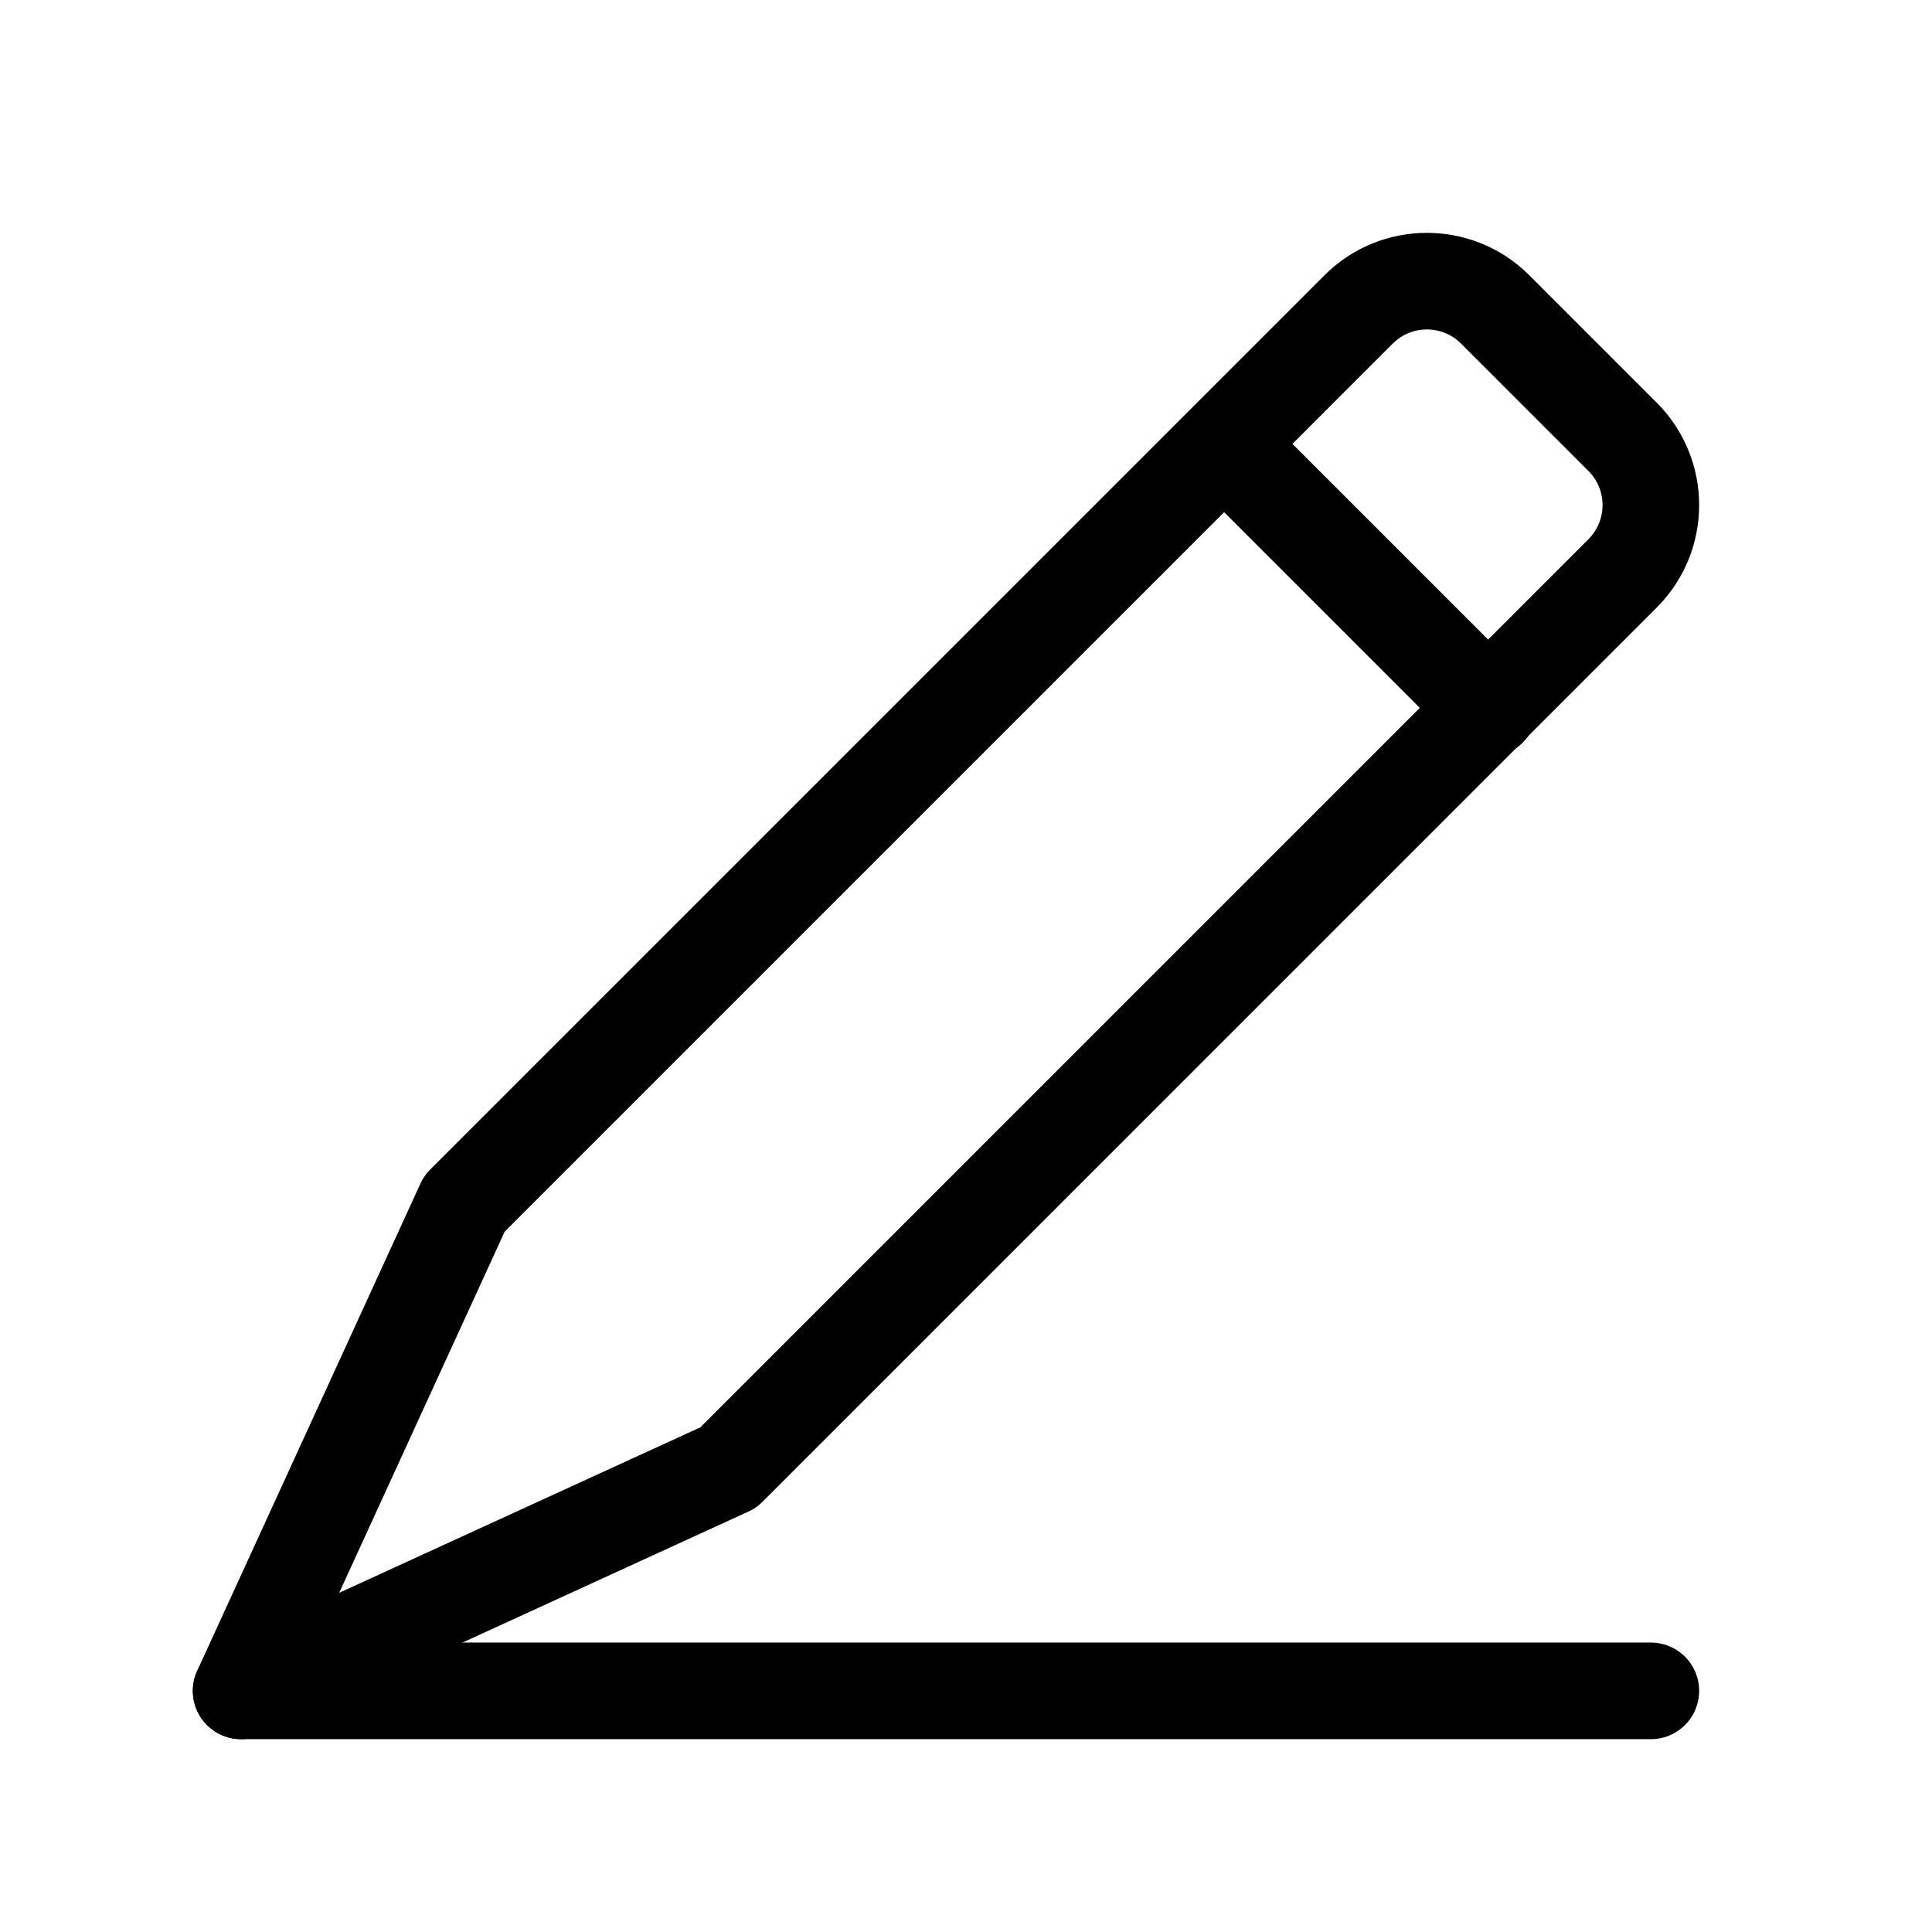
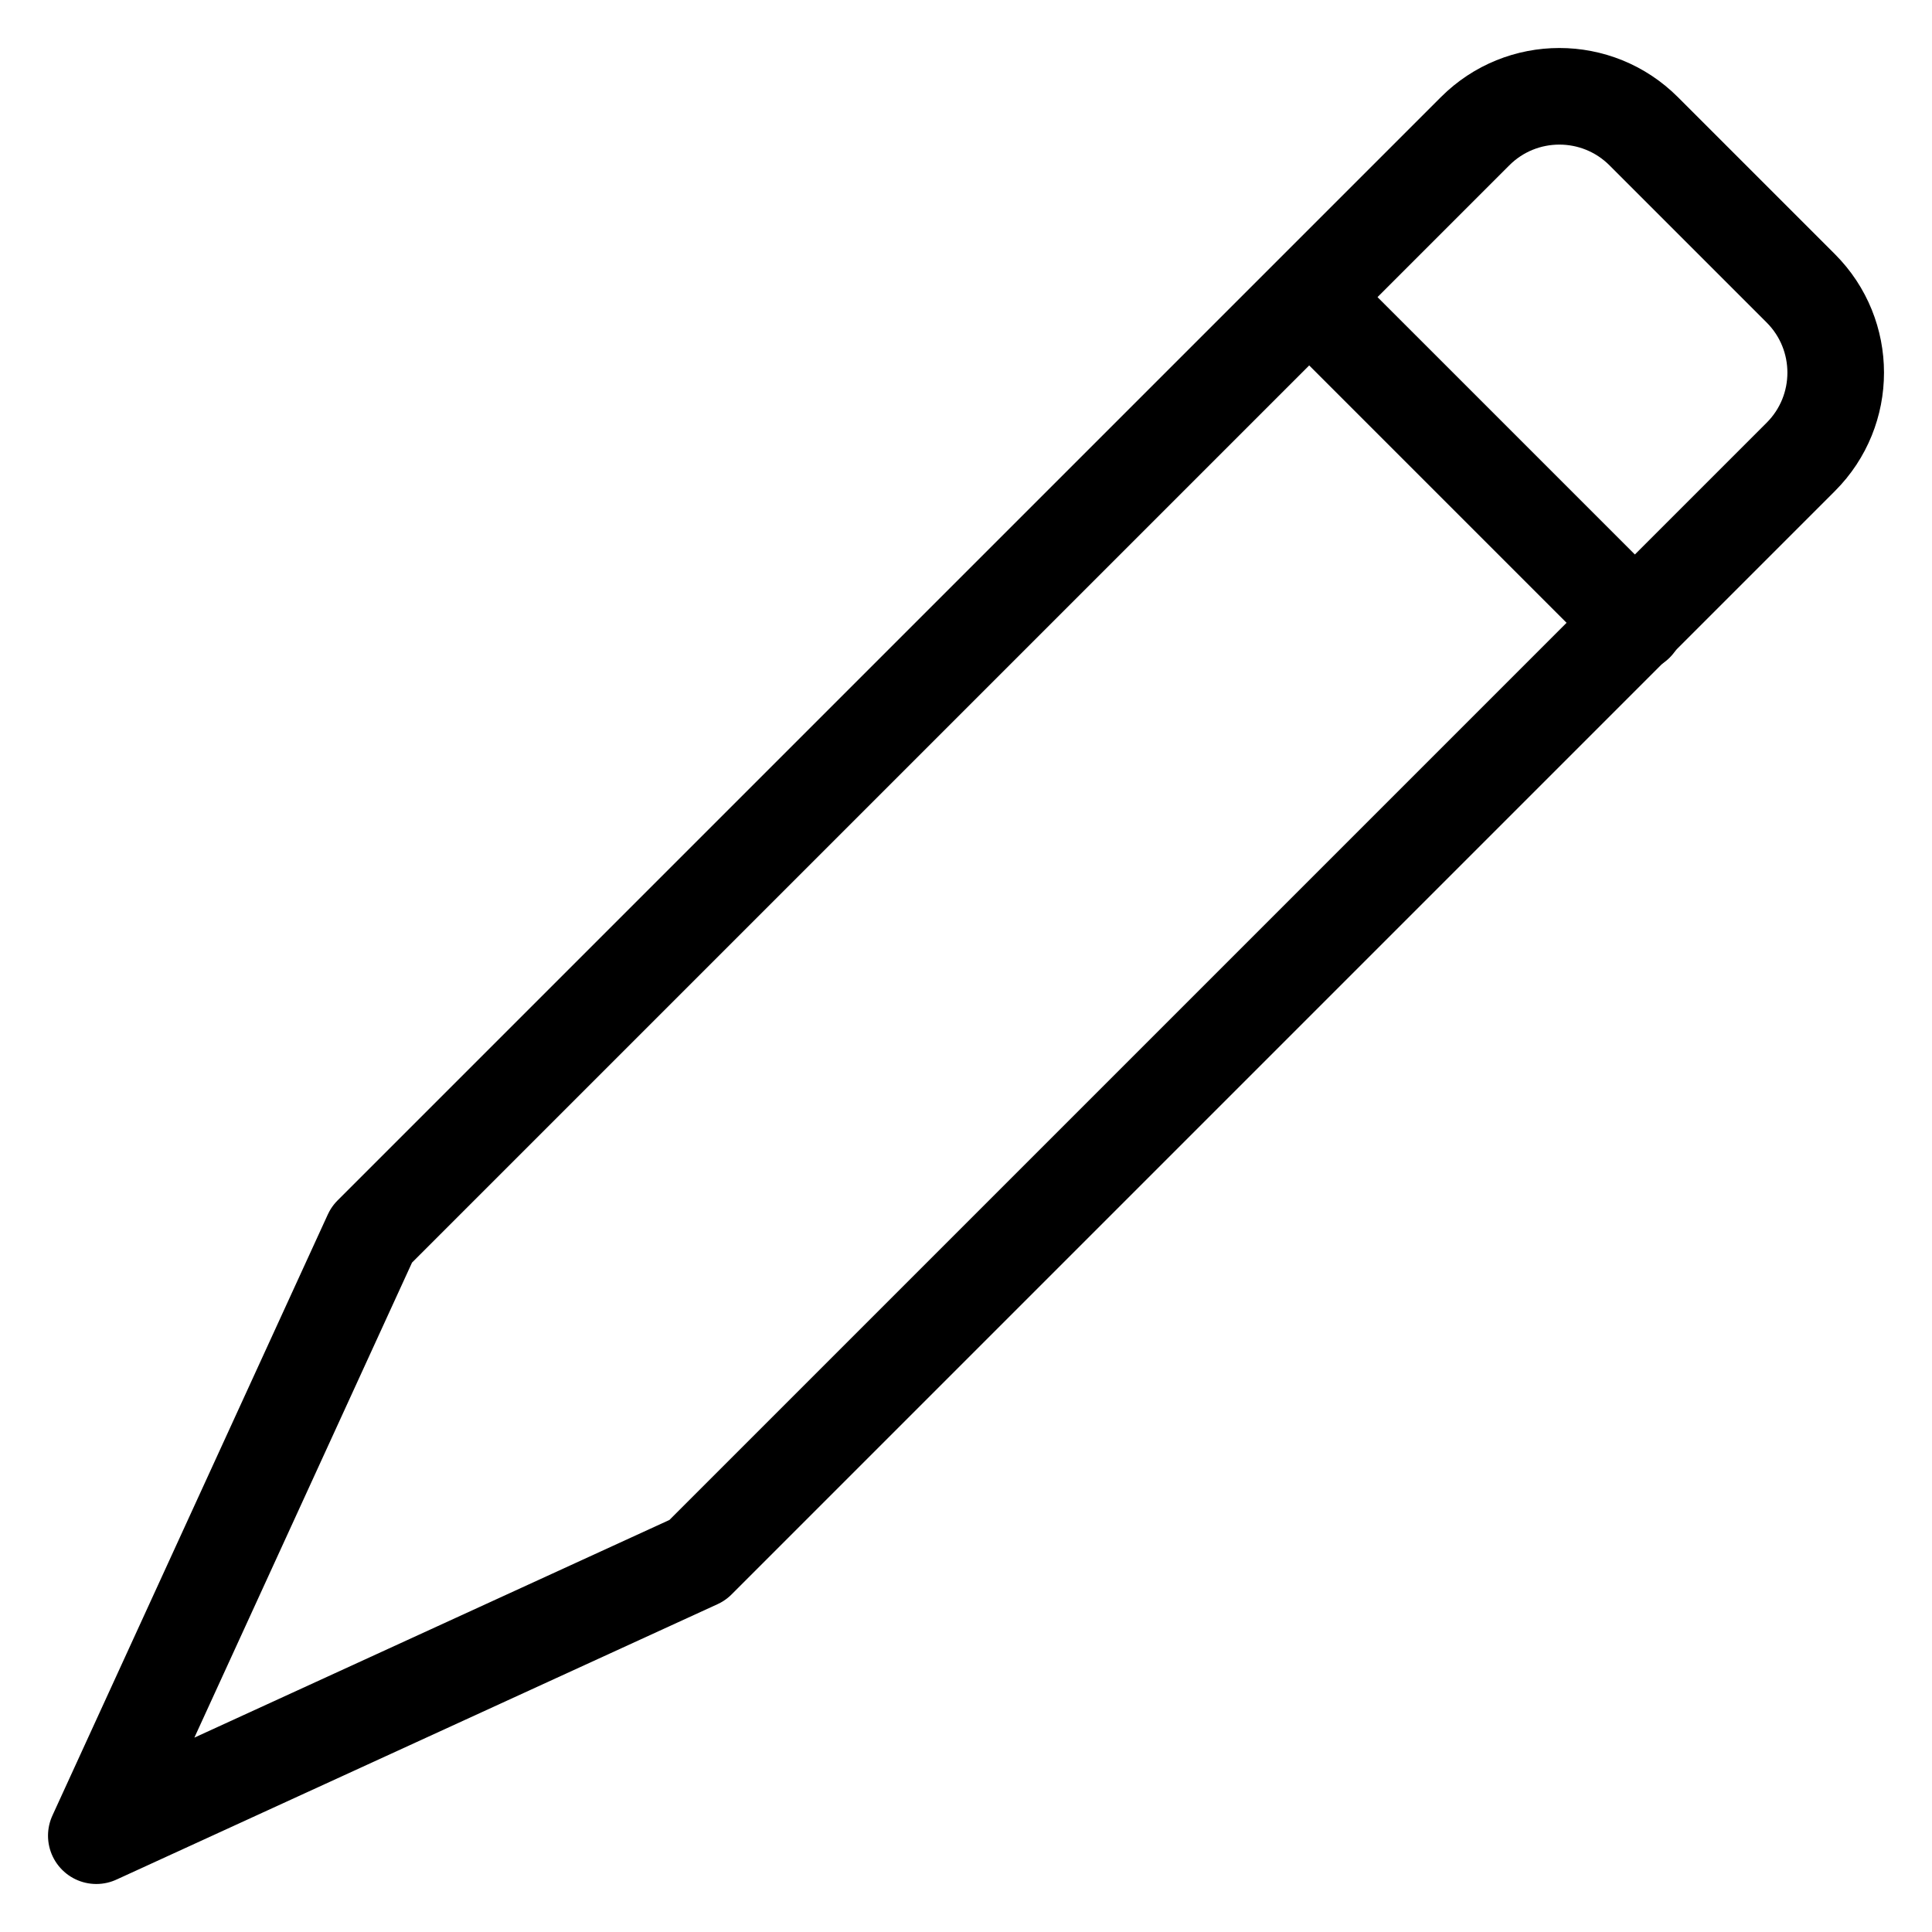
<svg xmlns="http://www.w3.org/2000/svg" width="100%" height="100%" viewBox="0 0 100 100" version="1.1" xml:space="preserve" style="fill-rule:evenodd;clip-rule:evenodd;stroke-linecap:round;stroke-linejoin:round;stroke-miterlimit:1.5;">
  <g>
-     <path d="M12.481,87.519l11.554,-25.217c0,0 34.912,-34.911 46.286,-46.285c1.952,-1.953 5.118,-1.953 7.071,0c2.027,2.027 4.564,4.564 6.591,6.591c1.953,1.953 1.953,5.119 0,7.071c-11.374,11.374 -46.285,46.286 -46.285,46.286l-25.217,11.554" style="fill:none;stroke:#000;stroke-width:5px;" />
-     <path d="M63.531,23.146l13.52,13.52" style="fill:none;stroke:#000;stroke-width:5px;" />
-     <path d="M12.481,87.519l72.967,0l-72.967,0Z" style="fill:none;stroke:#000;stroke-width:5px;" />
+     <path d="M4.985,95.015l14.256,-31.114c0,0 43.076,-43.075 57.11,-57.109c2.408,-2.41 6.315,-2.41 8.725,0c2.501,2.501 5.631,5.631 8.132,8.132c2.41,2.41 2.41,6.317 0,8.725c-14.034,14.034 -57.109,57.11 -57.109,57.11l-31.114,14.256" style="fill:none;stroke:#000;stroke-width:5px;" />
+     <path d="M67.973,15.588l16.682,16.682" style="fill:none;stroke:#000;stroke-width:5px;" />
  </g>
</svg>
